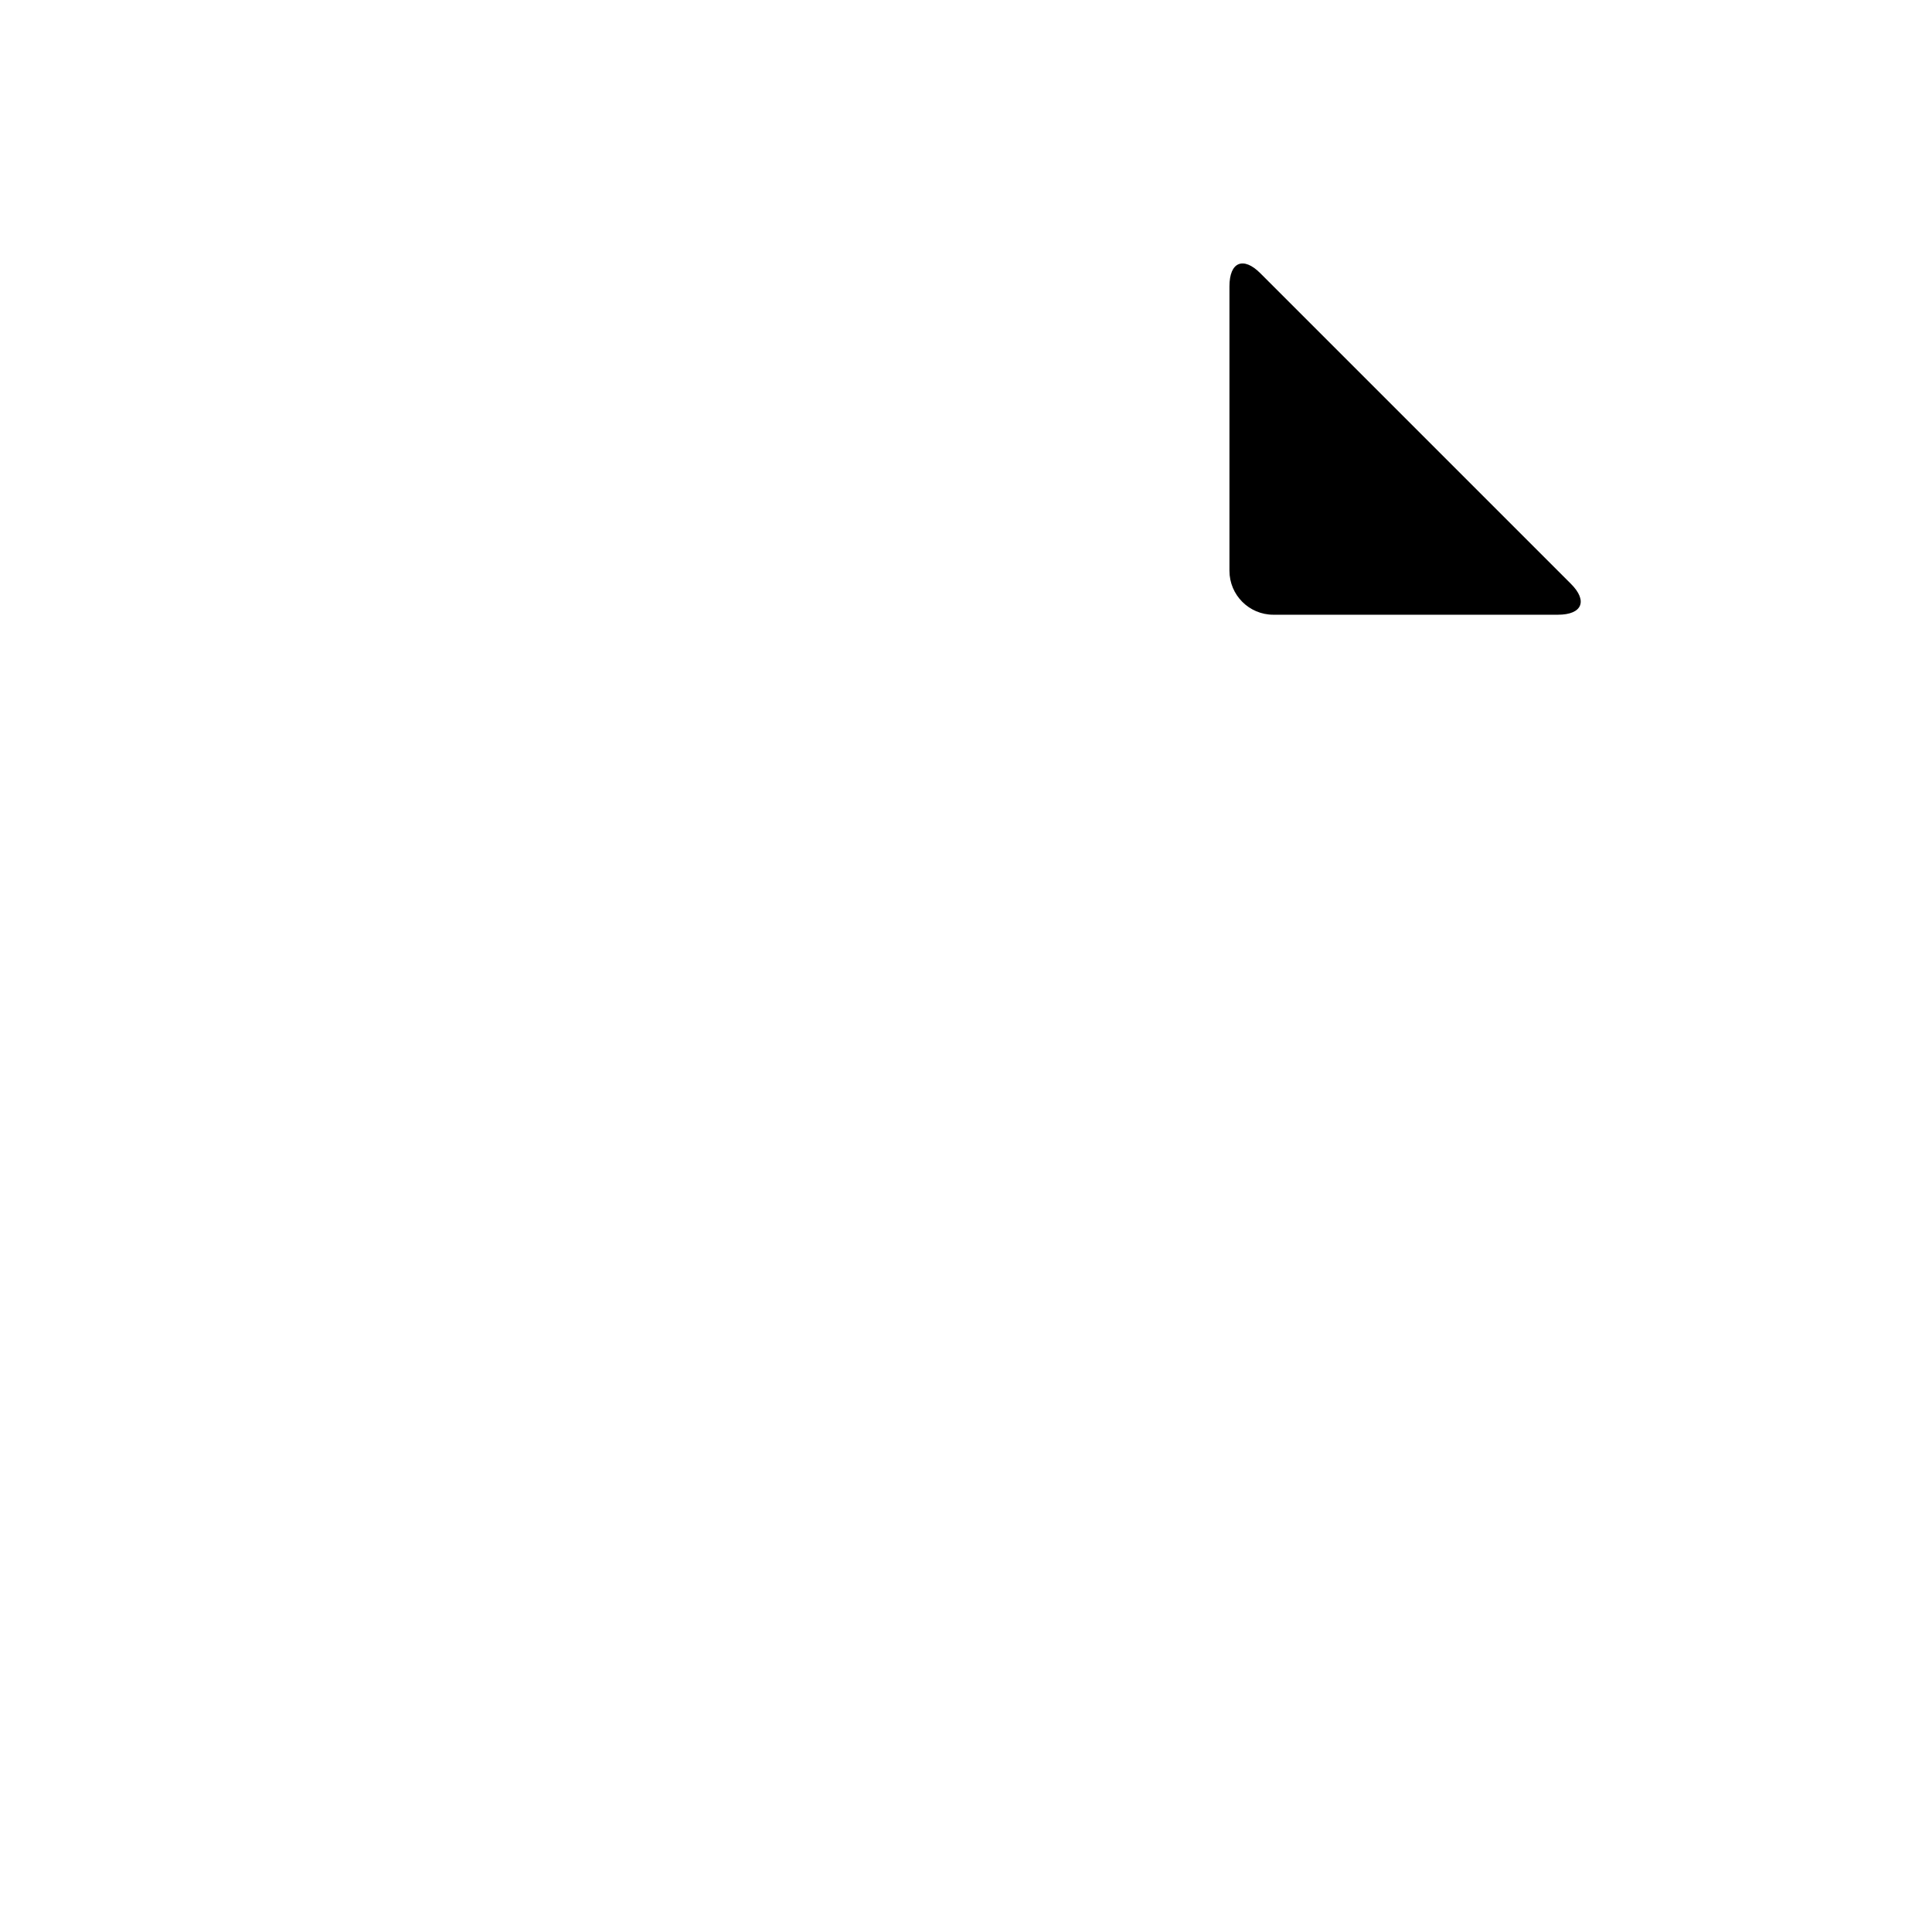
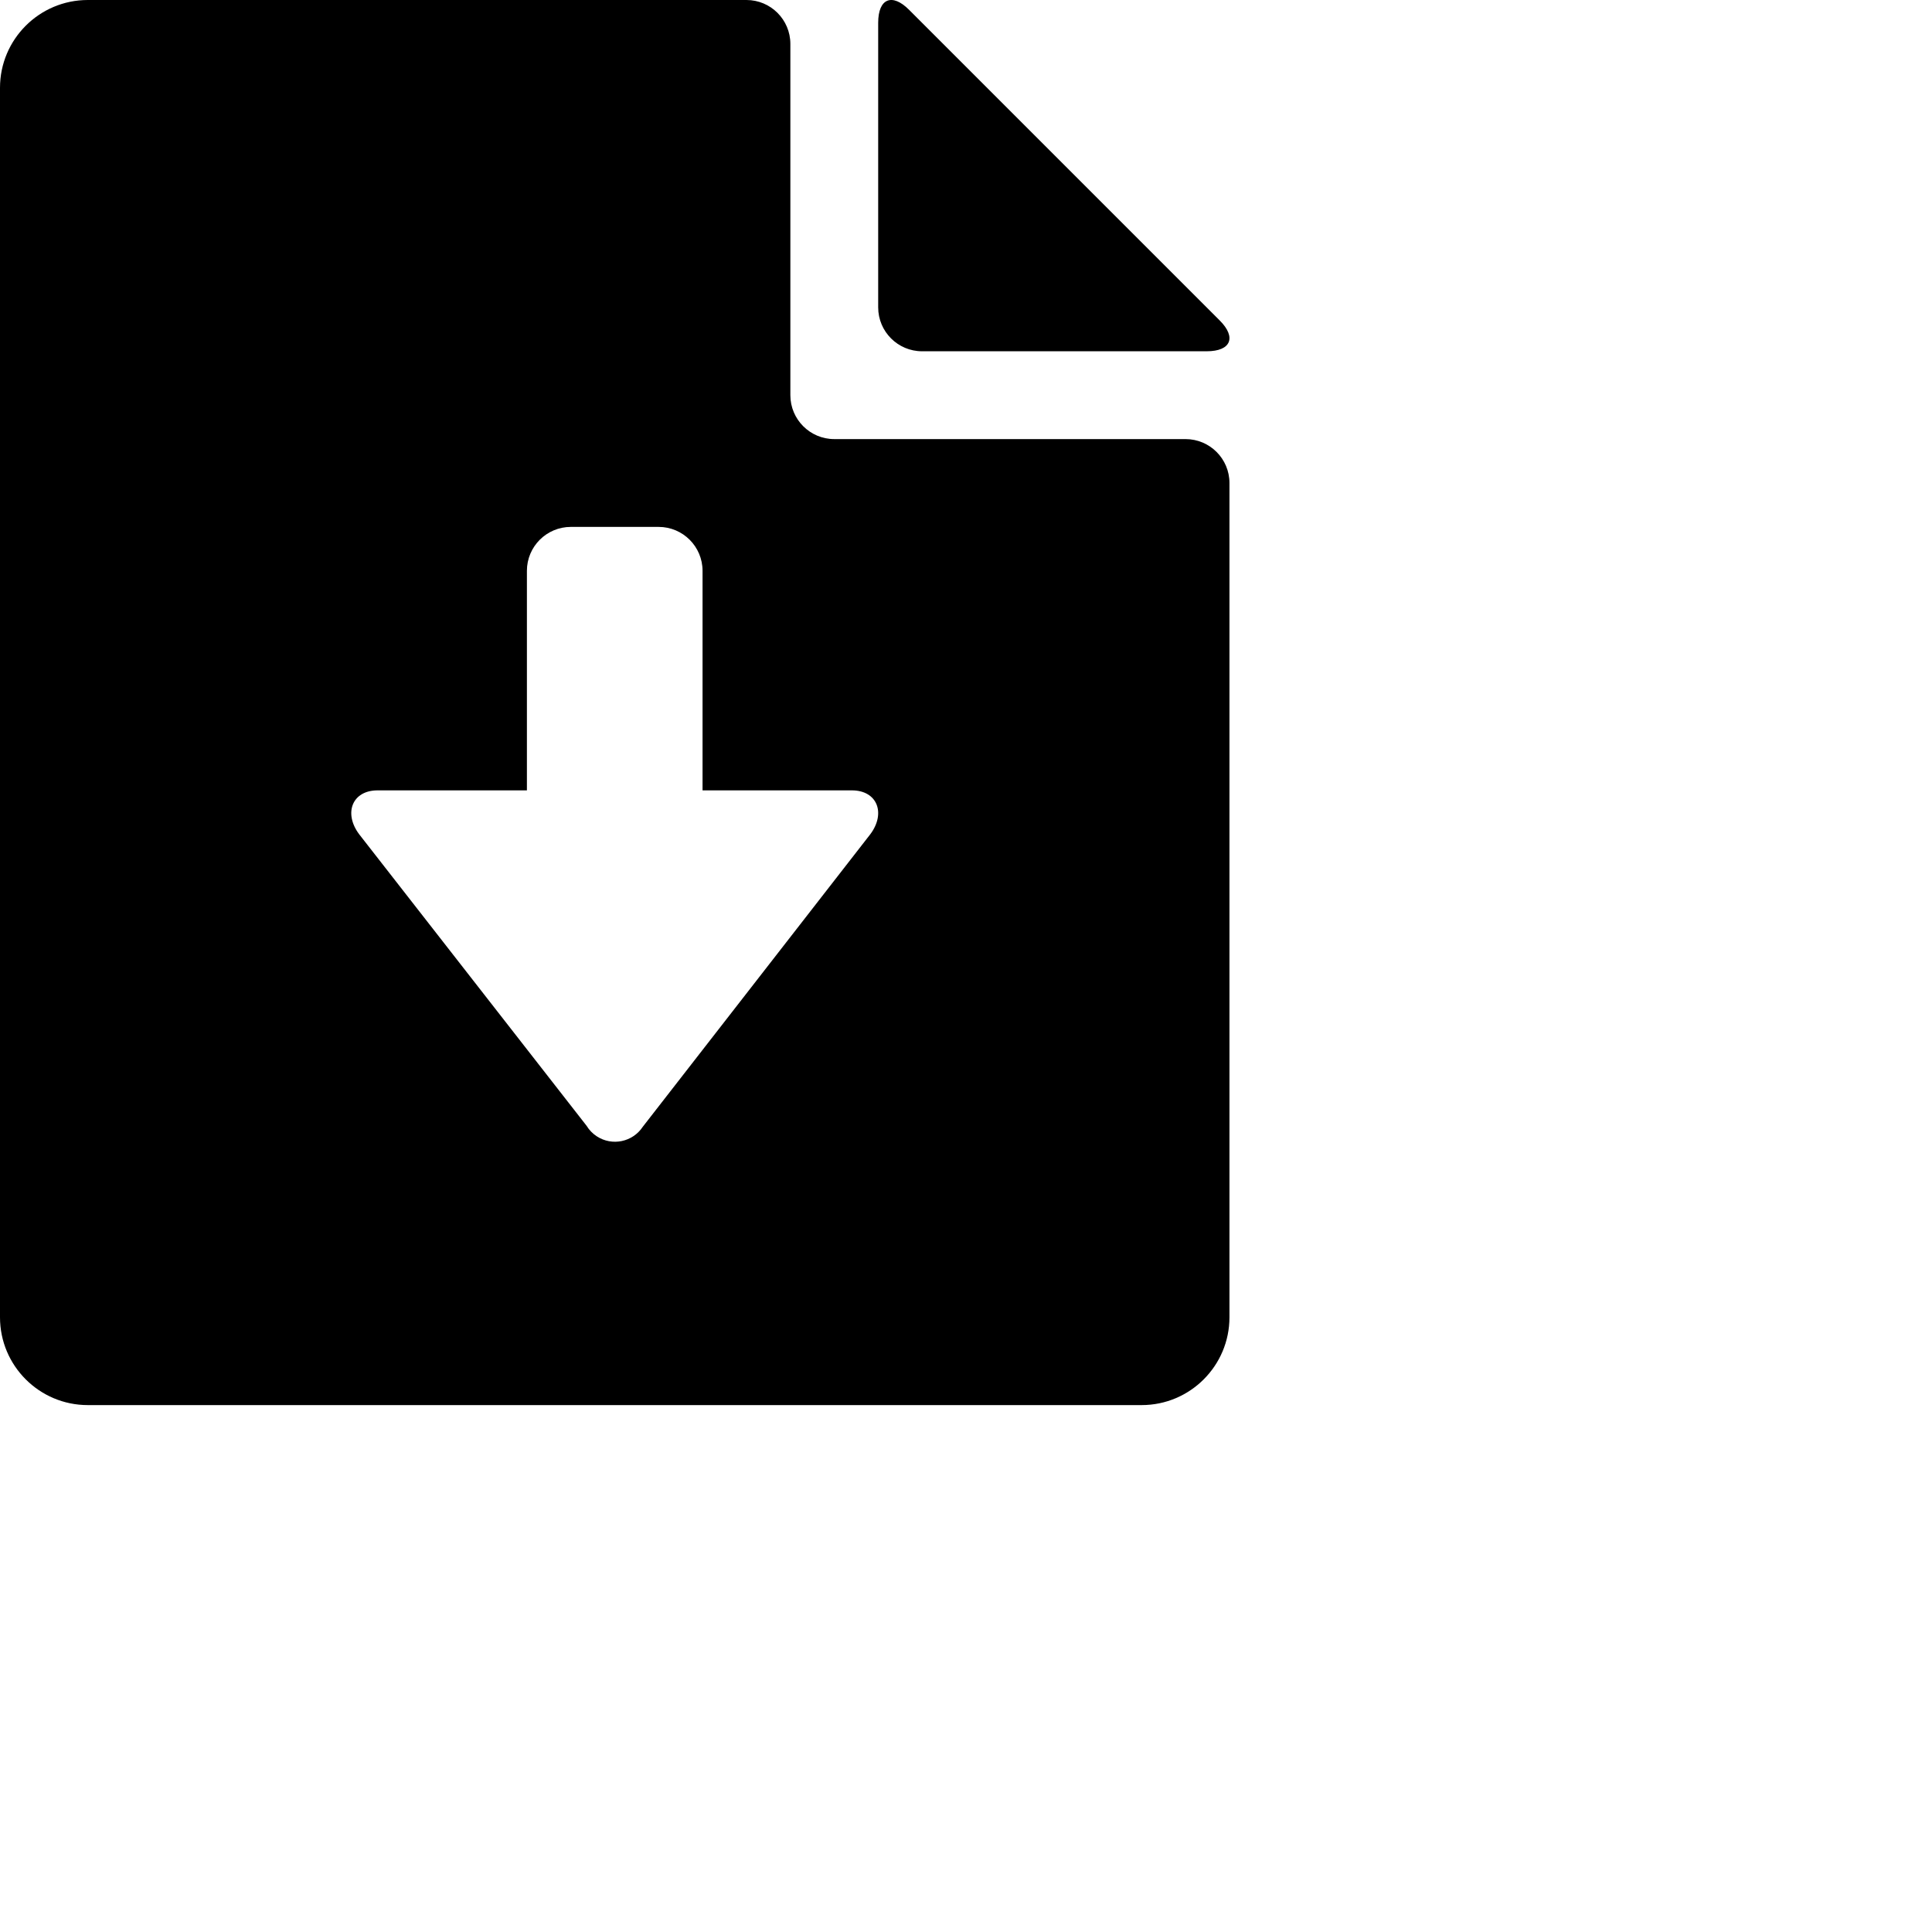
- <svg xmlns="http://www.w3.org/2000/svg" xmlns:xlink="http://www.w3.org/1999/xlink" width="22px" height="22px" viewBox="0 0 22 22" version="1.1">
-   <defs>
-     <polygon id="path-1" points="0 16 0 0 7 0 14 0 14 16 7 16" />
-   </defs>
-   <g id="16-x-16-solid" stroke="none" stroke-width="1">
-     <g id="export">
-       <g id="Page-1" transform="translate(4, 3)">
-         <g id="Group-3" transform="translate(10, 0)">
-           <path d="M0.5,4 L0.5,4 L3.74,4 C4.02,4 4.08,3.84 3.89,3.65 L0.35,0.11 C0.16,-0.08 -0,-0.02 -0,0.26 L-0,3.5 C-0,3.776 0.224,4 0.5,4" id="Fill-1" />
-         </g>
-         <g id="Group-6">
-           <mask id="mask-2">
-             <use xlink:href="#path-1" />
-           </mask>
-           <g id="Clip-5" />
-           <path d="M9.91,9.5 L7.32,12.83 C7.205,13.005 6.97,13.054 6.795,12.939 C6.748,12.908 6.709,12.868 6.68,12.82 L4.09,9.5 C3.91,9.26 4.01,9 4.3,9 L6,9 L6,6.5 C6,6.224 6.224,6 6.5,6 L7.5,6 C7.776,6 8,6.224 8,6.5 L8,9 L9.7,9 C9.99,9 10.09,9.26 9.91,9.5 M13.5,5 L9.5,5 C9.224,5 9,4.776 9,4.5 L9,0.5 C9,0.224 8.776,0 8.5,0 L1,0 C0.448,0 -0,0.448 -0,1 L-0,15 C-0,15.552 0.448,16 1,16 L13,16 C13.552,16 14,15.552 14,15 L14,5.5 C14,5.224 13.776,5 13.5,5" id="Fill-4" mask="url(#mask-2)" />
-         </g>
-       </g>
+ <svg xmlns="http://www.w3.org/2000/svg" width="22px" height="22px" viewBox="0 0 22 22" version="1.1">
+   <defs />
+   <g id="Page-1" stroke="none" stroke-width="1" fill="none" fill-rule="evenodd">
+     <g id="export" fill="#000000">
+       <path d="M10.5,4 L10.5,4 L13.74,4 C14.02,4 14.08,3.84 13.89,3.65 L10.35,0.11 C10.16,-0.08 10,-0.02 10,0.26 L10,3.5 C10,3.776 10.224,4 10.5,4" id="Fill-1" />
+       <path d="M9.91,9.5 L7.32,12.83 C7.205,13.005 6.97,13.054 6.795,12.939 C6.748,12.908 6.709,12.868 6.68,12.82 L4.09,9.5 C3.91,9.26 4.01,9 4.3,9 L6,9 L6,6.5 C6,6.224 6.224,6 6.5,6 L7.5,6 C7.776,6 8,6.224 8,6.5 L8,9 L9.7,9 C9.99,9 10.09,9.26 9.91,9.5 M13.5,5 L9.5,5 C9.224,5 9,4.776 9,4.5 L9,0.5 C9,0.224 8.776,0 8.5,0 L1,0 C0.448,0 -0,0.448 -0,1 L-0,15 C-0,15.552 0.448,16 1,16 L13,16 C13.552,16 14,15.552 14,15 L14,5.5 C14,5.224 13.776,5 13.5,5" id="Fill-4" />
    </g>
  </g>
</svg>
